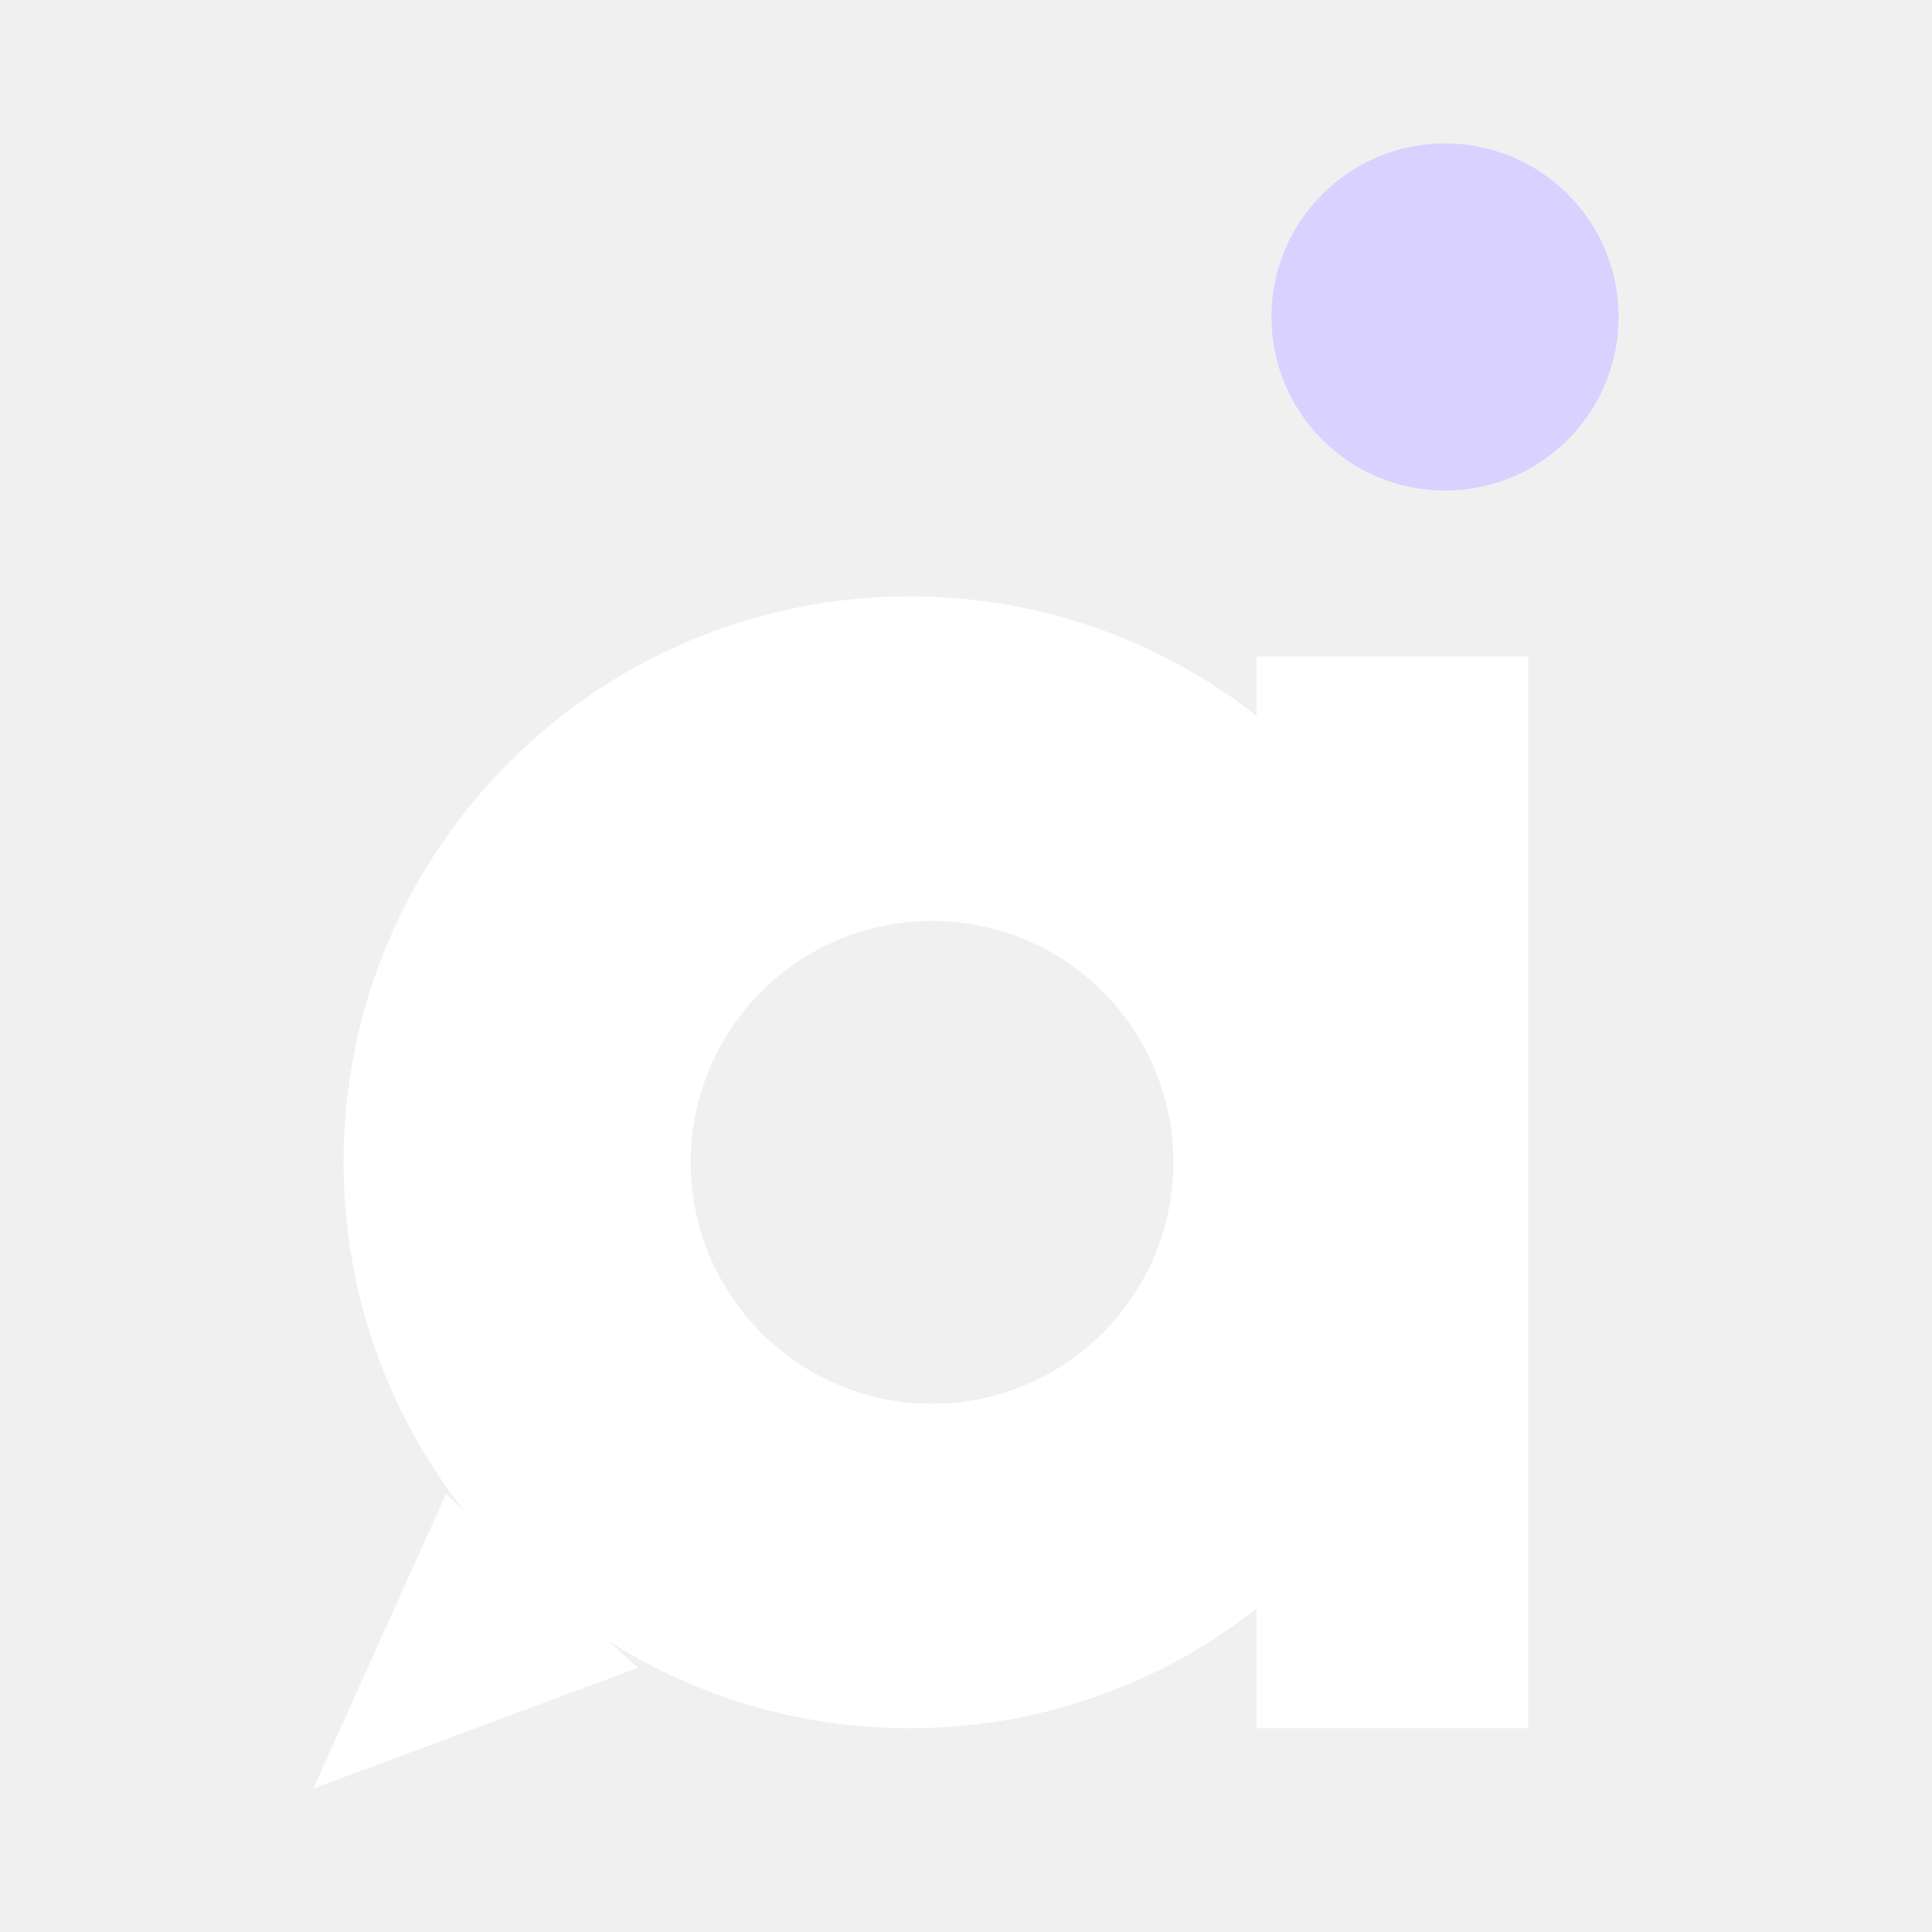
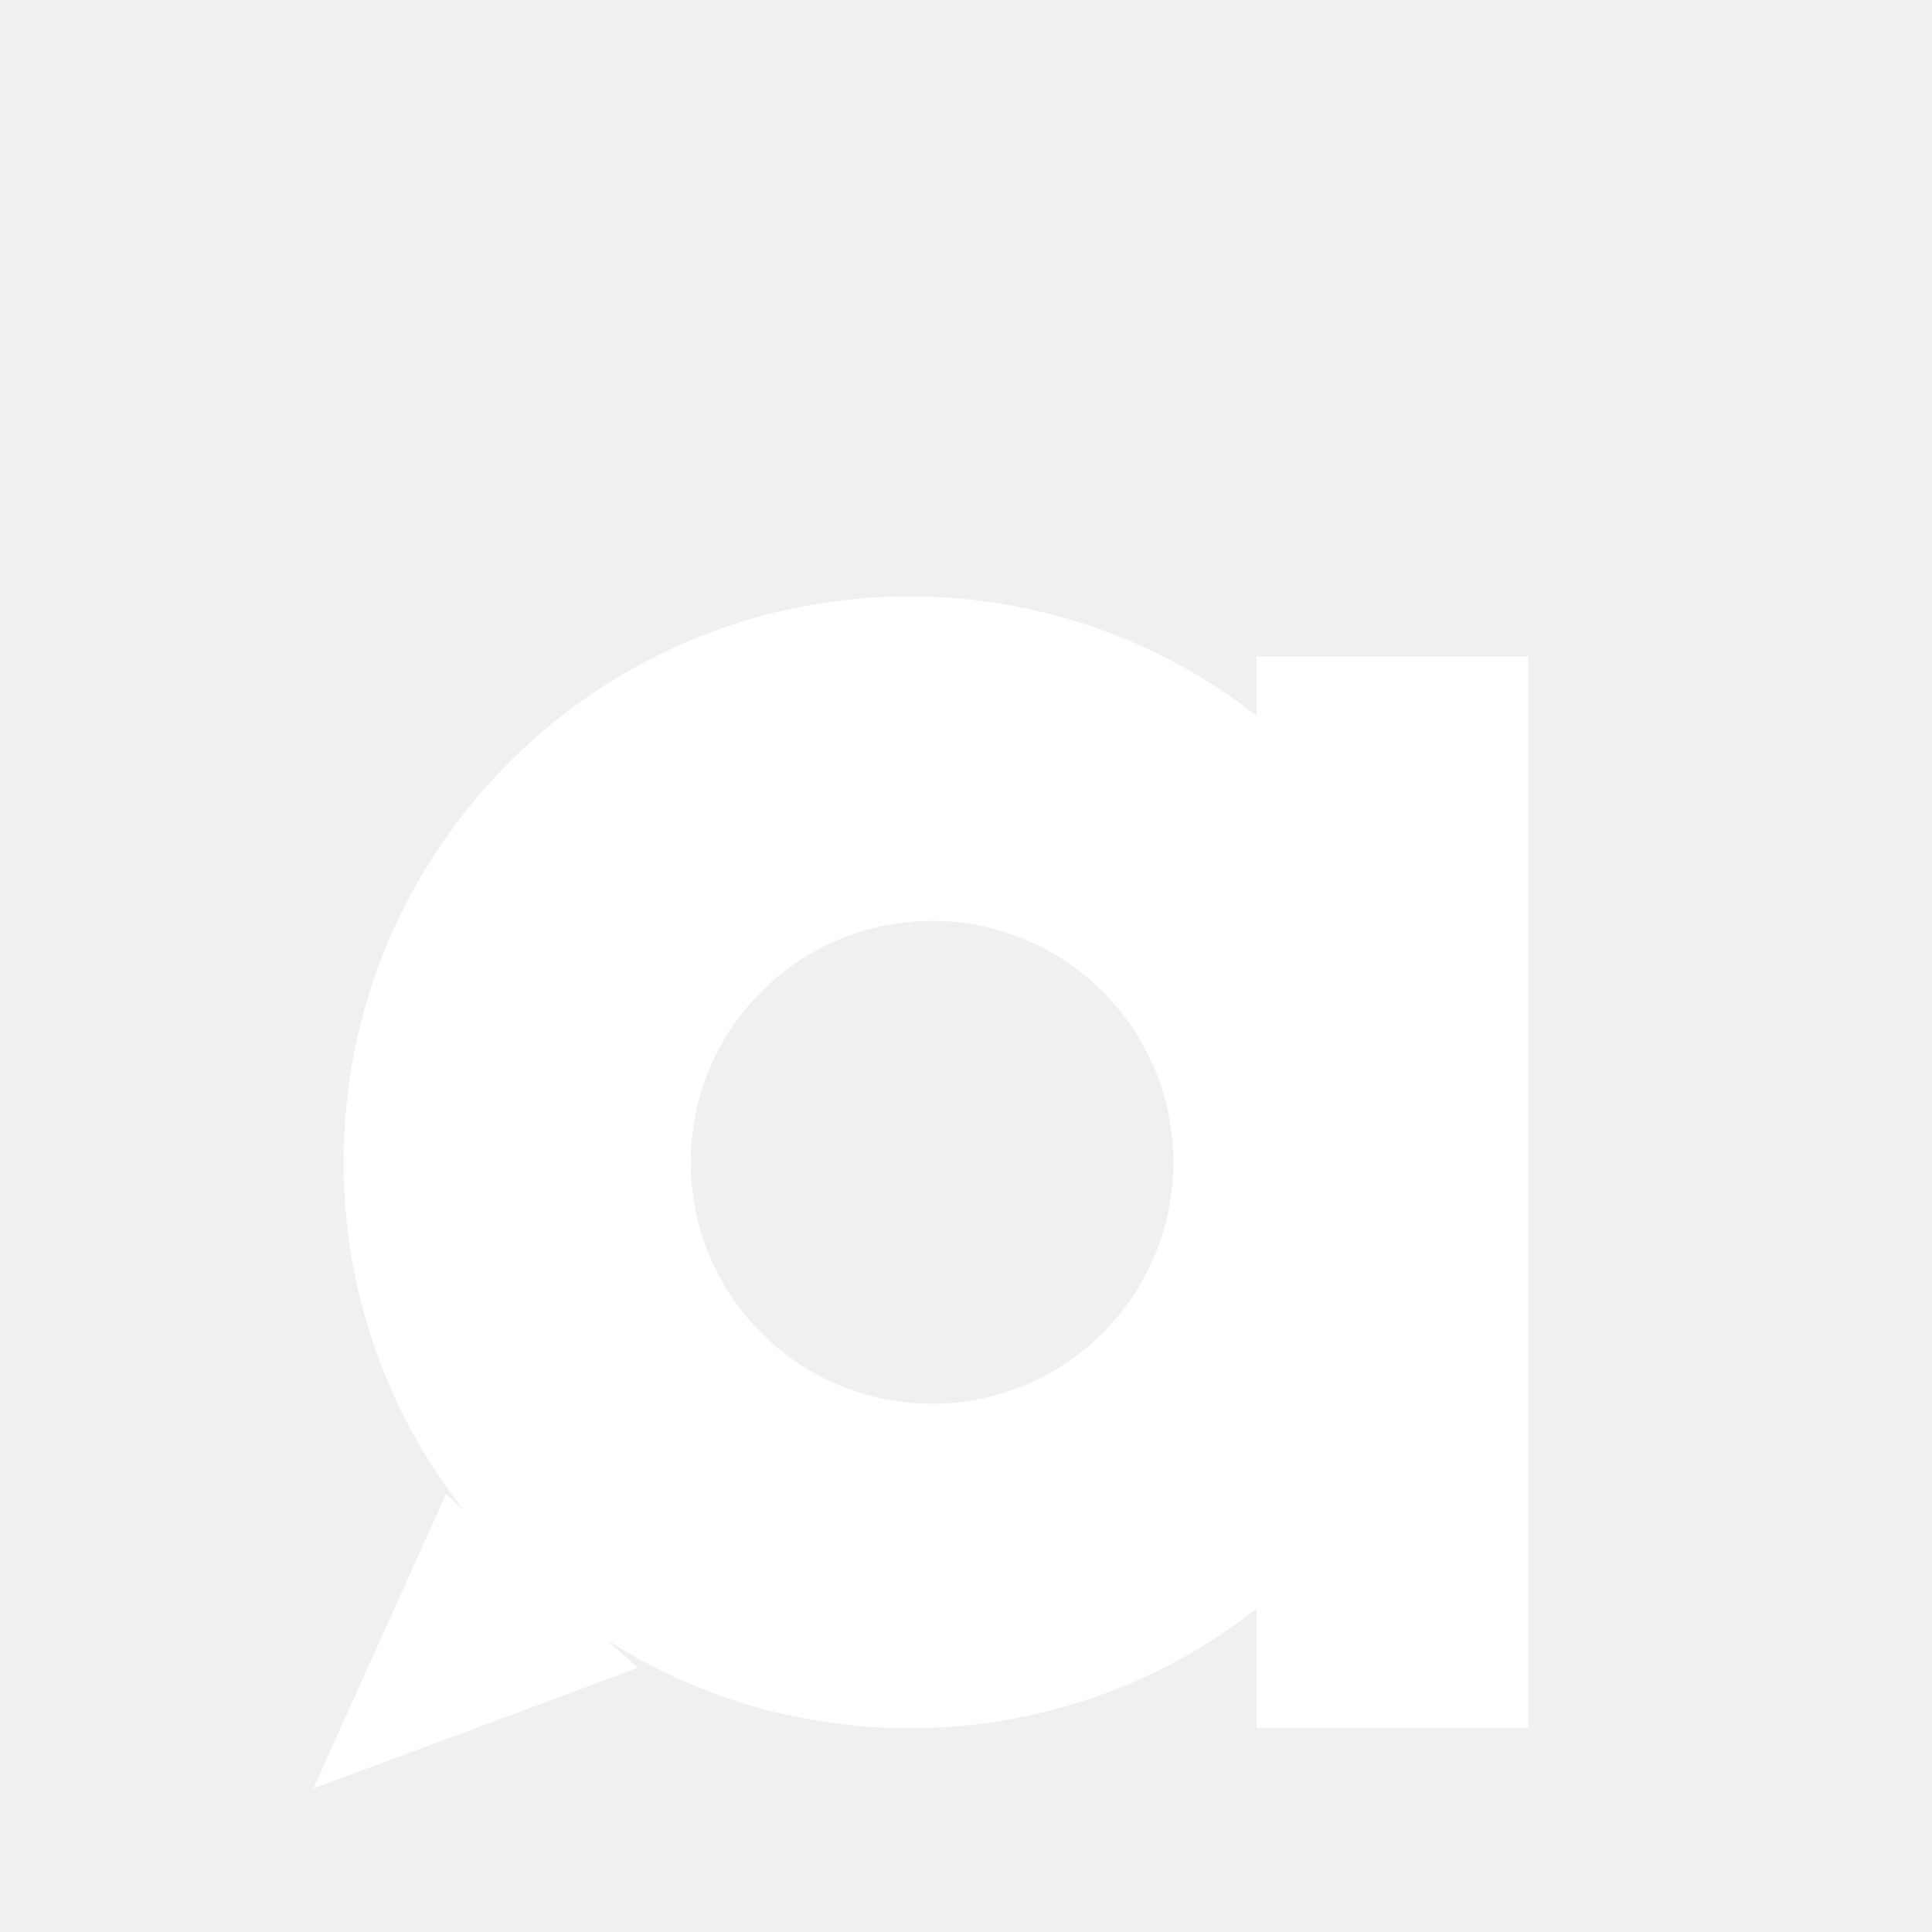
<svg xmlns="http://www.w3.org/2000/svg" viewBox="0 0 1024 1024" width="1024" height="1024">
-   <defs>
-     
-   </defs>
  <path d="M666 379.4L666 347.9L810 347.9L810 916L666 916L666 852.6C615.4 892.4 551.5 916 482.1 916C423.1 916 368.1 899 321.9 869.3L338.1 884L166 948L236.4 791.9L245.9 800.6C205.9 749.8 182.1 685.7 182.1 616C182.1 450.4 316.4 316.1 482.1 316.1C551.5 316.1 615.4 339.7 666 379.4ZM366.1 616C366.1 686.7 423.3 744 494 744C564.6 744 621.9 686.7 621.9 616C621.9 545.4 564.6 488.1 494 488.1C423.3 488.1 366.1 545.4 366.1 616Z" fill="#FFFFFF" />
-   <circle cx="765.9" cy="168" r="92" fill="#D9D1FF" />
</svg>
